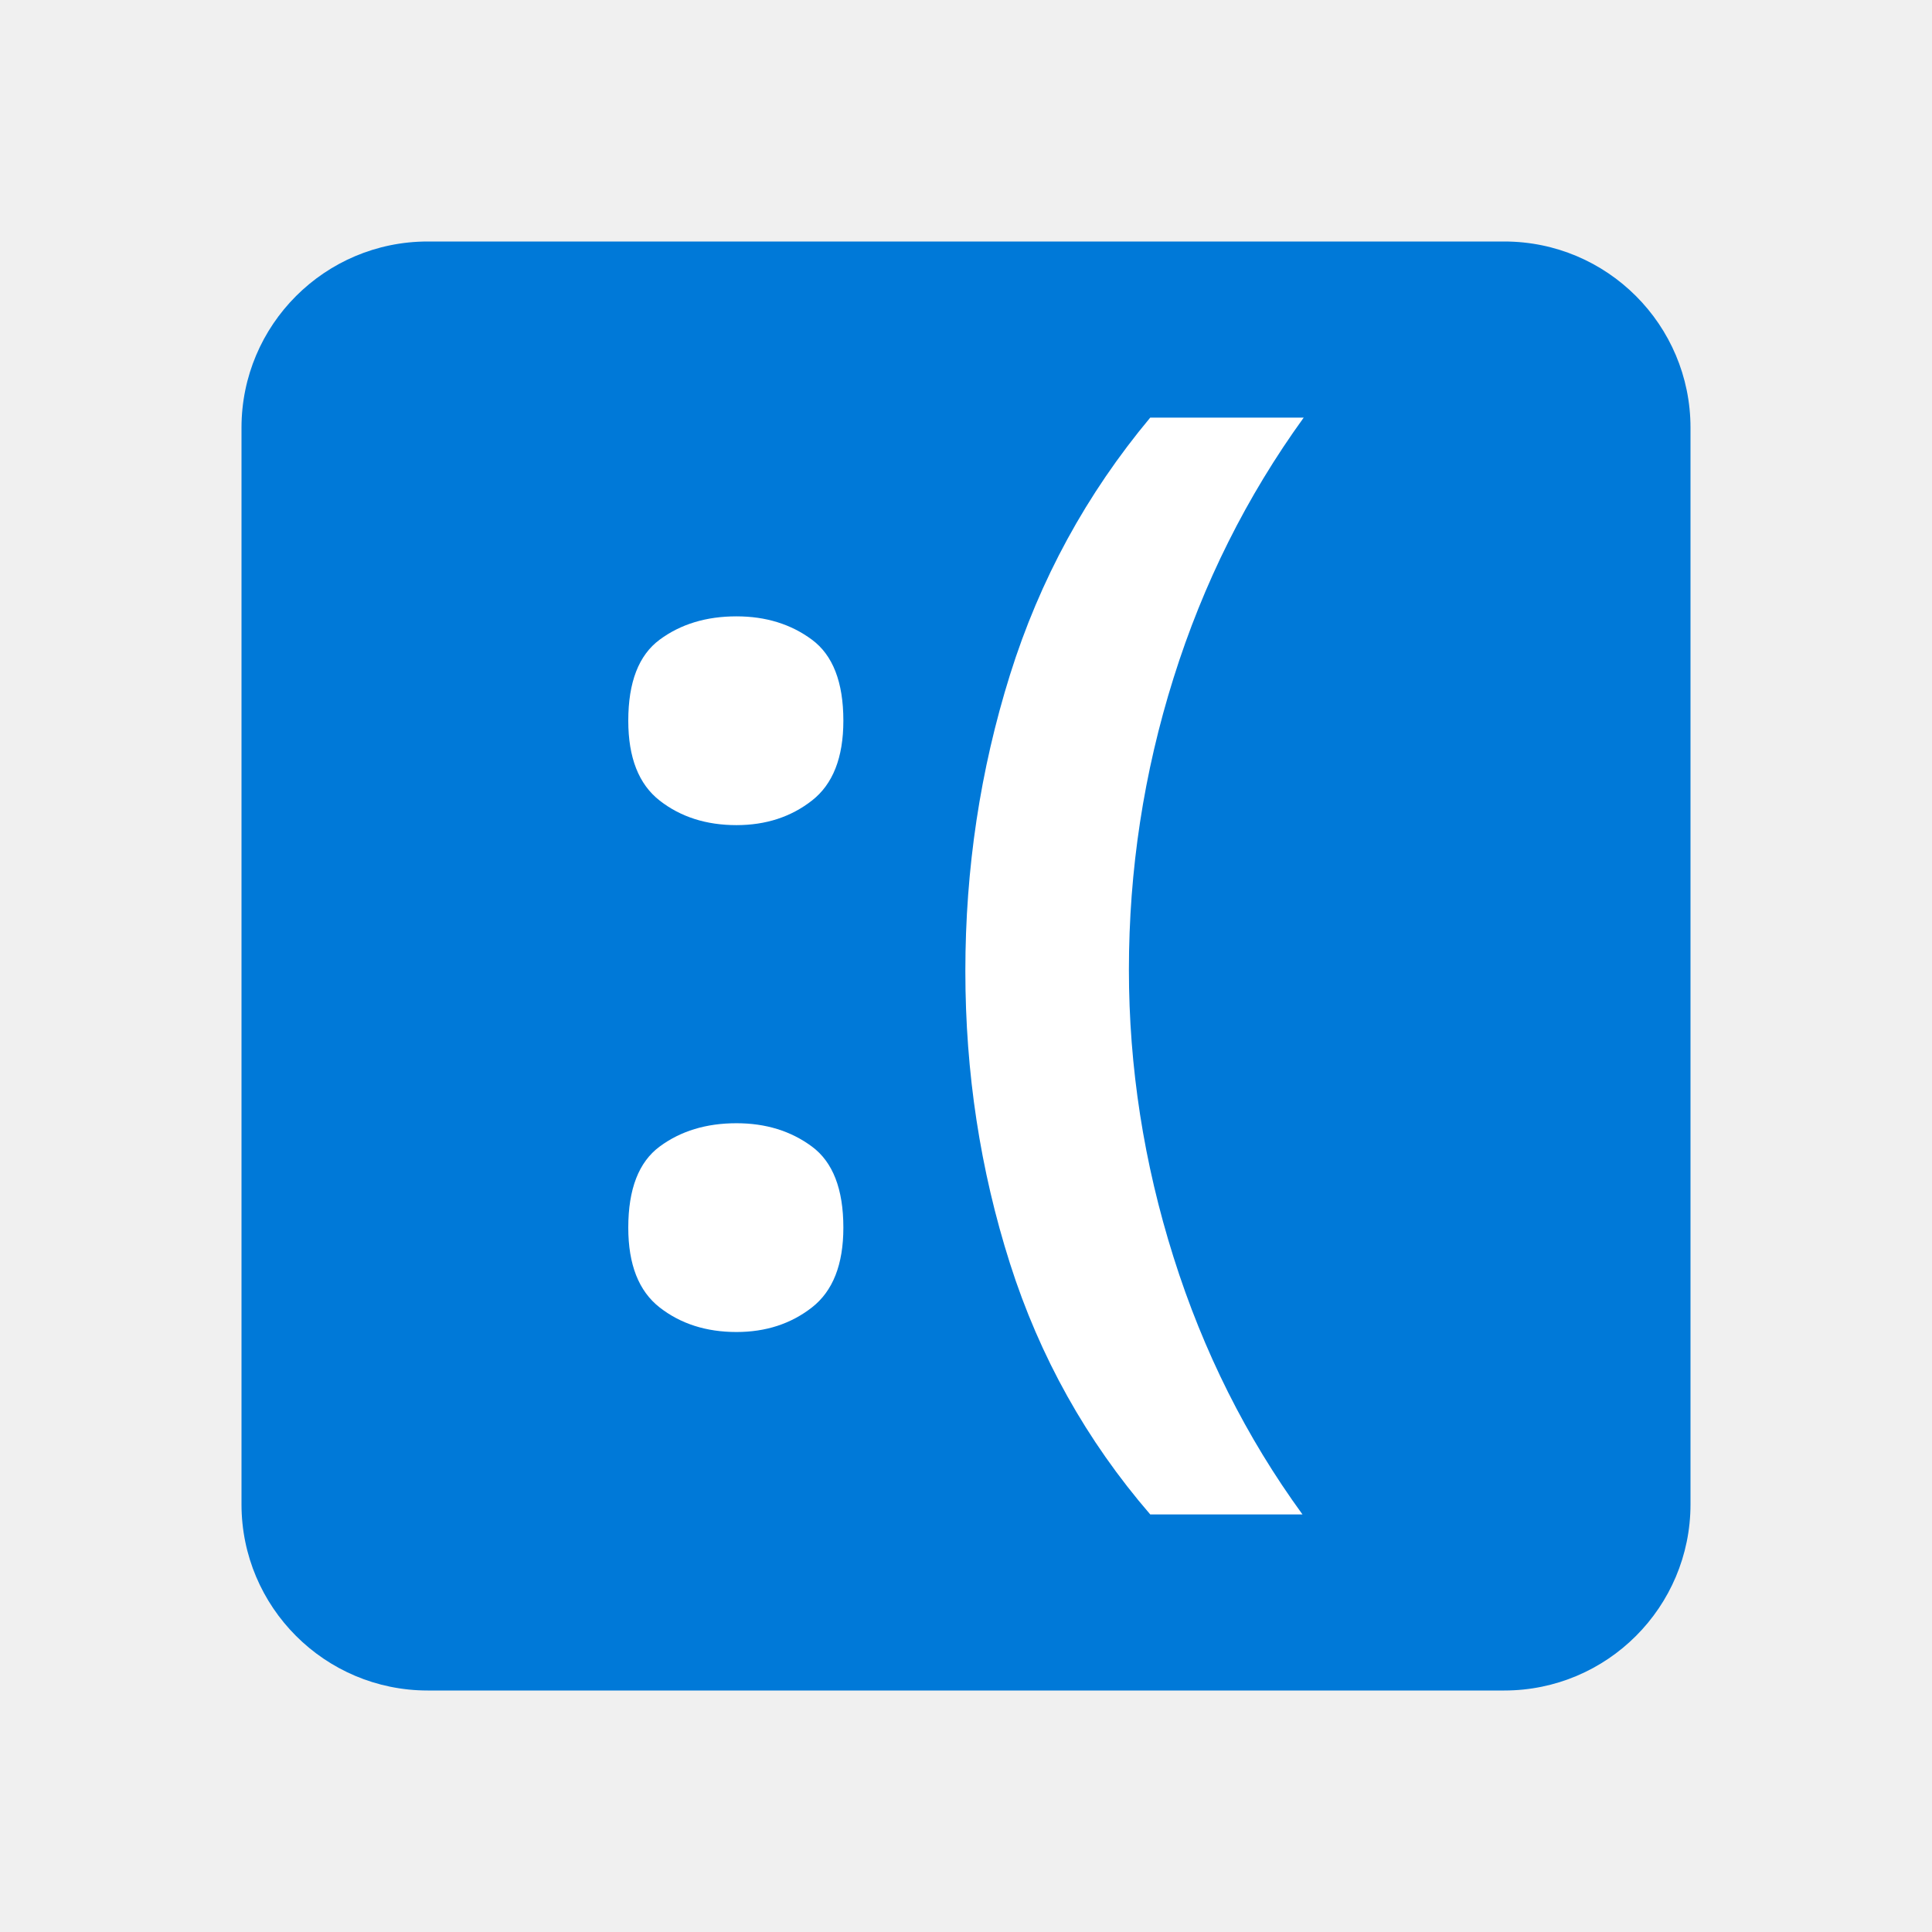
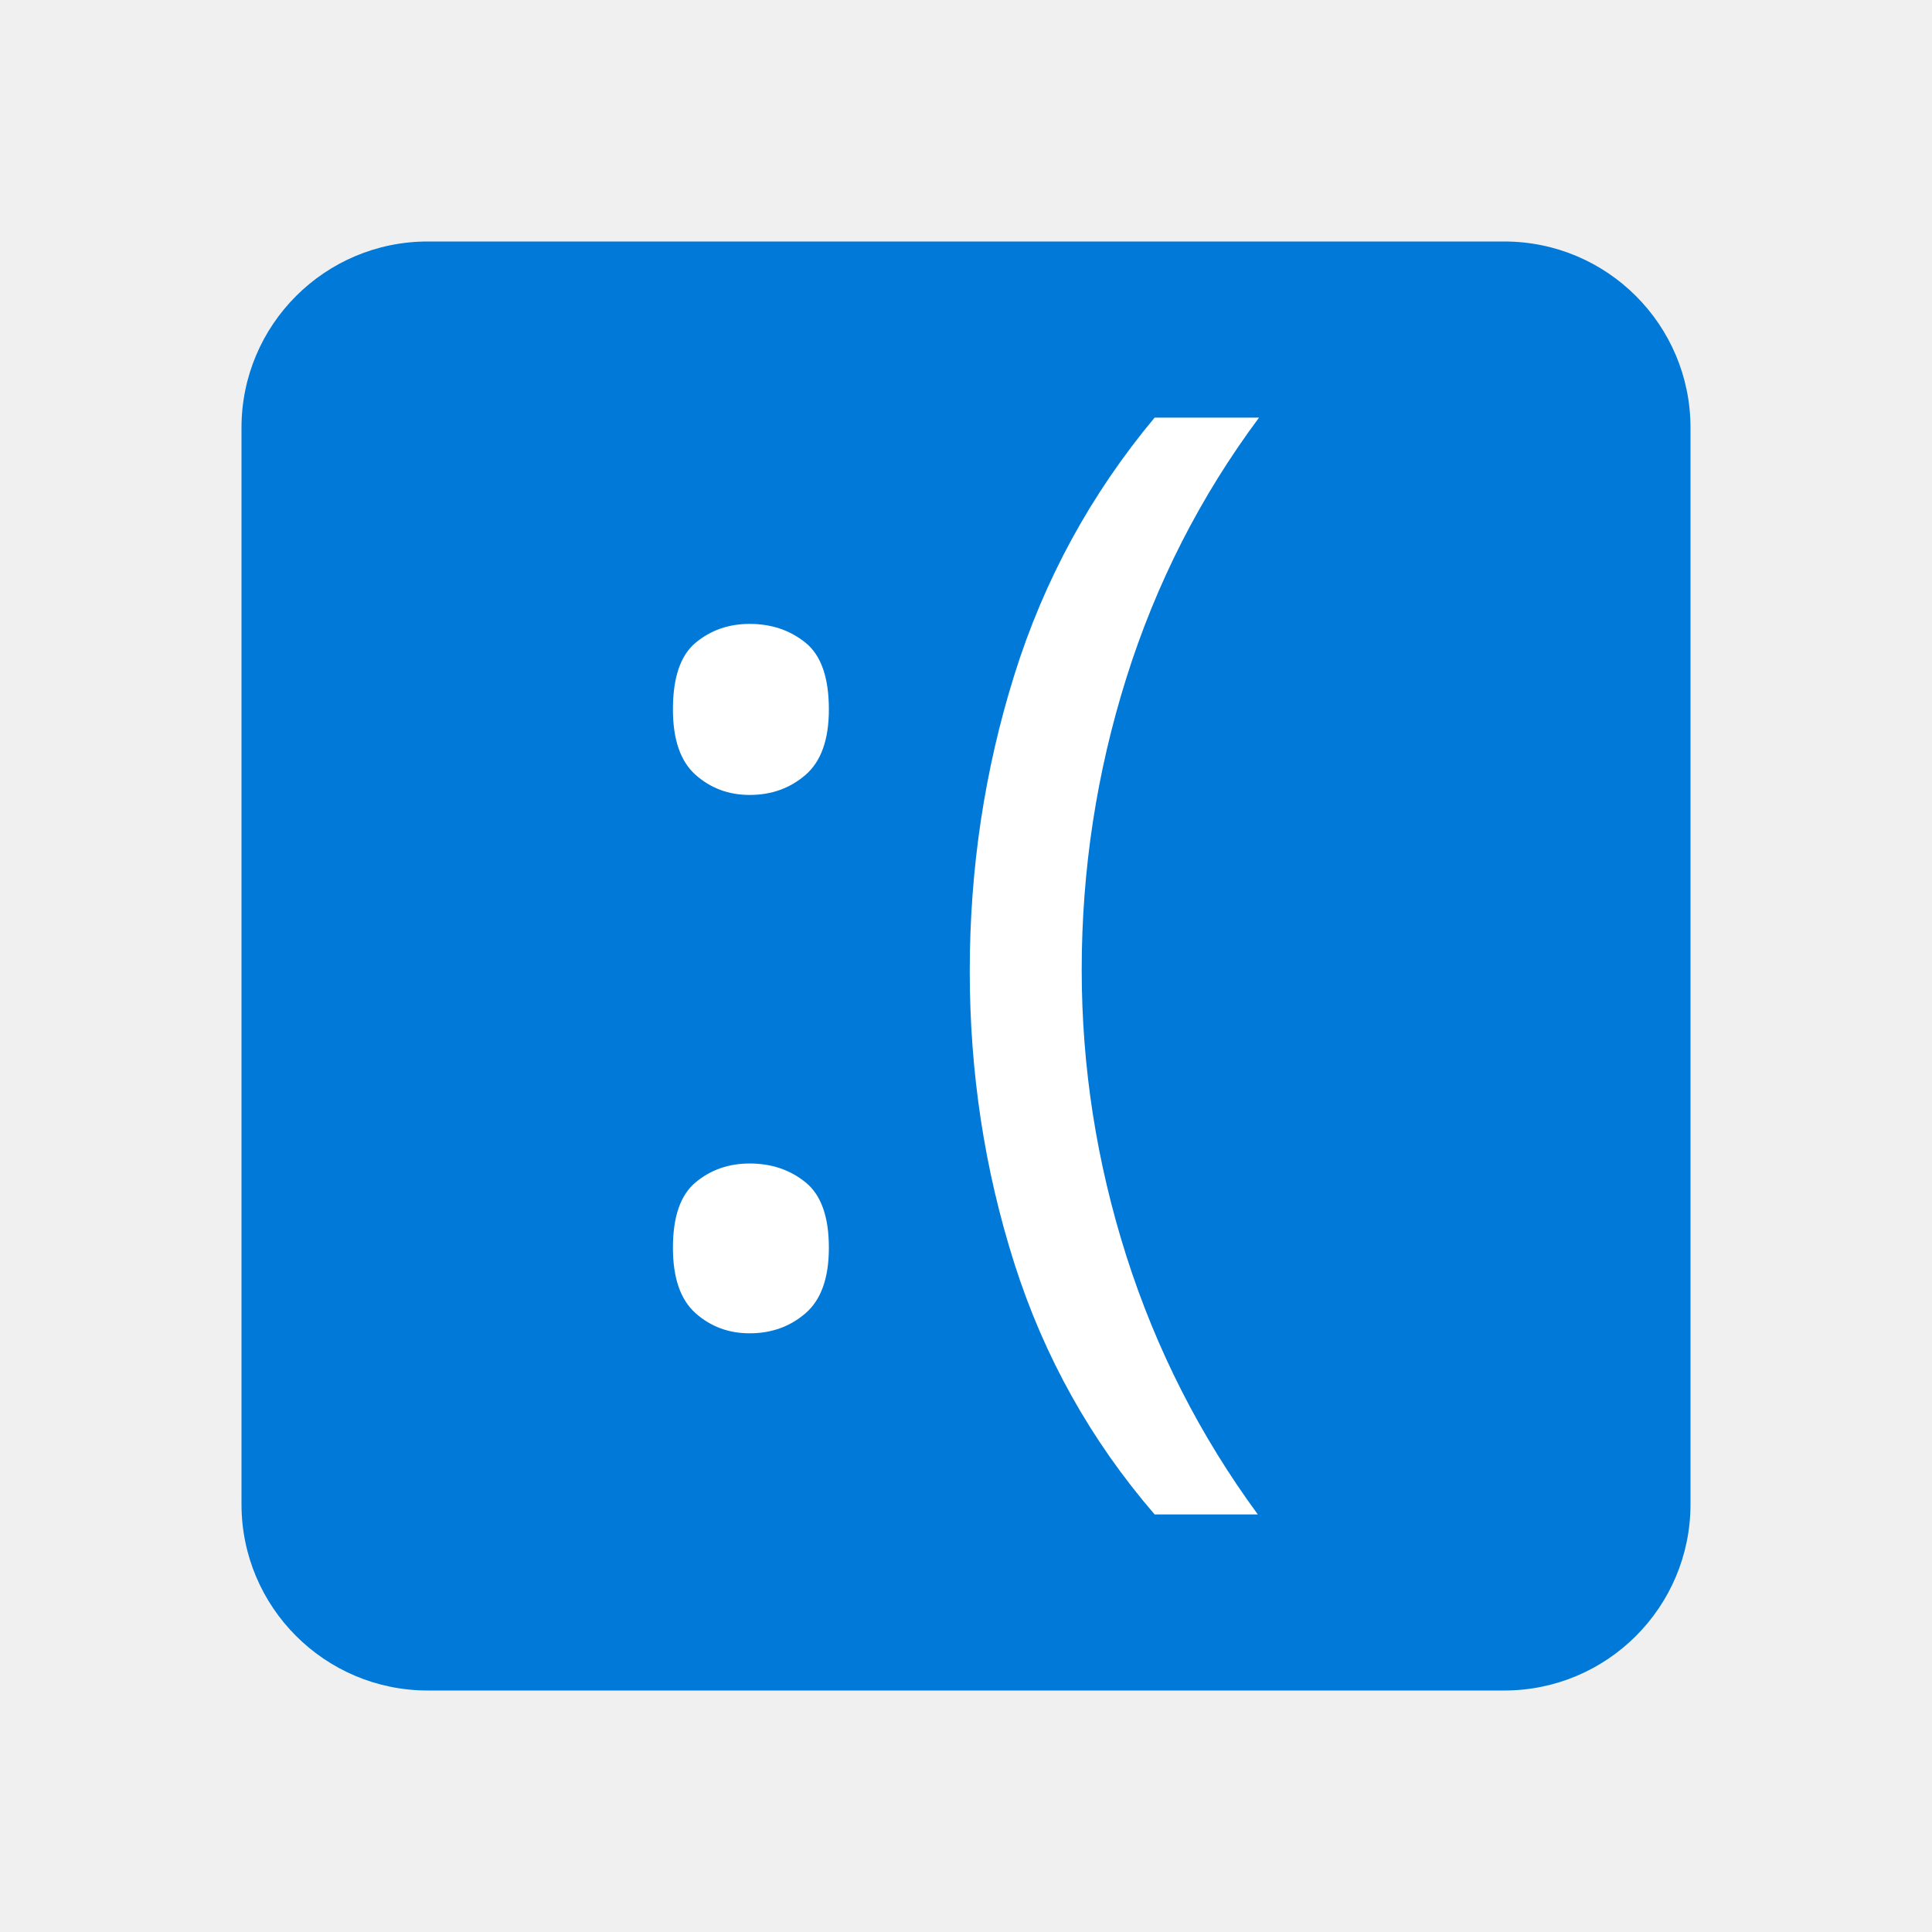
<svg xmlns="http://www.w3.org/2000/svg" width="512" height="512" viewBox="0 0 512 512" version="1.1" id="svg5">
  <defs id="defs2" />
  <g id="layer1">
    <rect style="fill:#0079d8;fill-opacity:1;stroke-width:48.988" id="rect184" width="384" height="384" x="64" y="64" ry="49.353" />
-     <text xml:space="preserve" style="font-weight:bold;font-size:333.333px;font-family:'DejaVu Serif';-inkscape-font-specification:'DejaVu Serif Bold';fill:#ffffff;stroke-width:48" x="147.5" y="348.667" id="text240">
-       <tspan id="tspan238" x="147.5" y="348.667" style="font-style:normal;font-variant:normal;font-weight:bold;font-stretch:normal;font-size:333.333px;font-family:sans-serif;-inkscape-font-specification:'sans-serif Bold'">:(</tspan>
+     <text xml:space="preserve" style="font-style:normal;font-variant:normal;font-weight:normal;font-stretch:normal;font-size:333.333px;font-family:sans-serif;-inkscape-font-specification:sans-serif;fill:#ffffff;stroke-width:48" x="154.333" y="348.667" id="text240">
+       <tspan id="tspan238" x="154.333" y="348.667" style="font-style:normal;font-variant:normal;font-weight:normal;font-stretch:normal;font-size:333.333px;font-family:sans-serif;-inkscape-font-specification:sans-serif">:(</tspan>
    </text>
  </g>
</svg>
